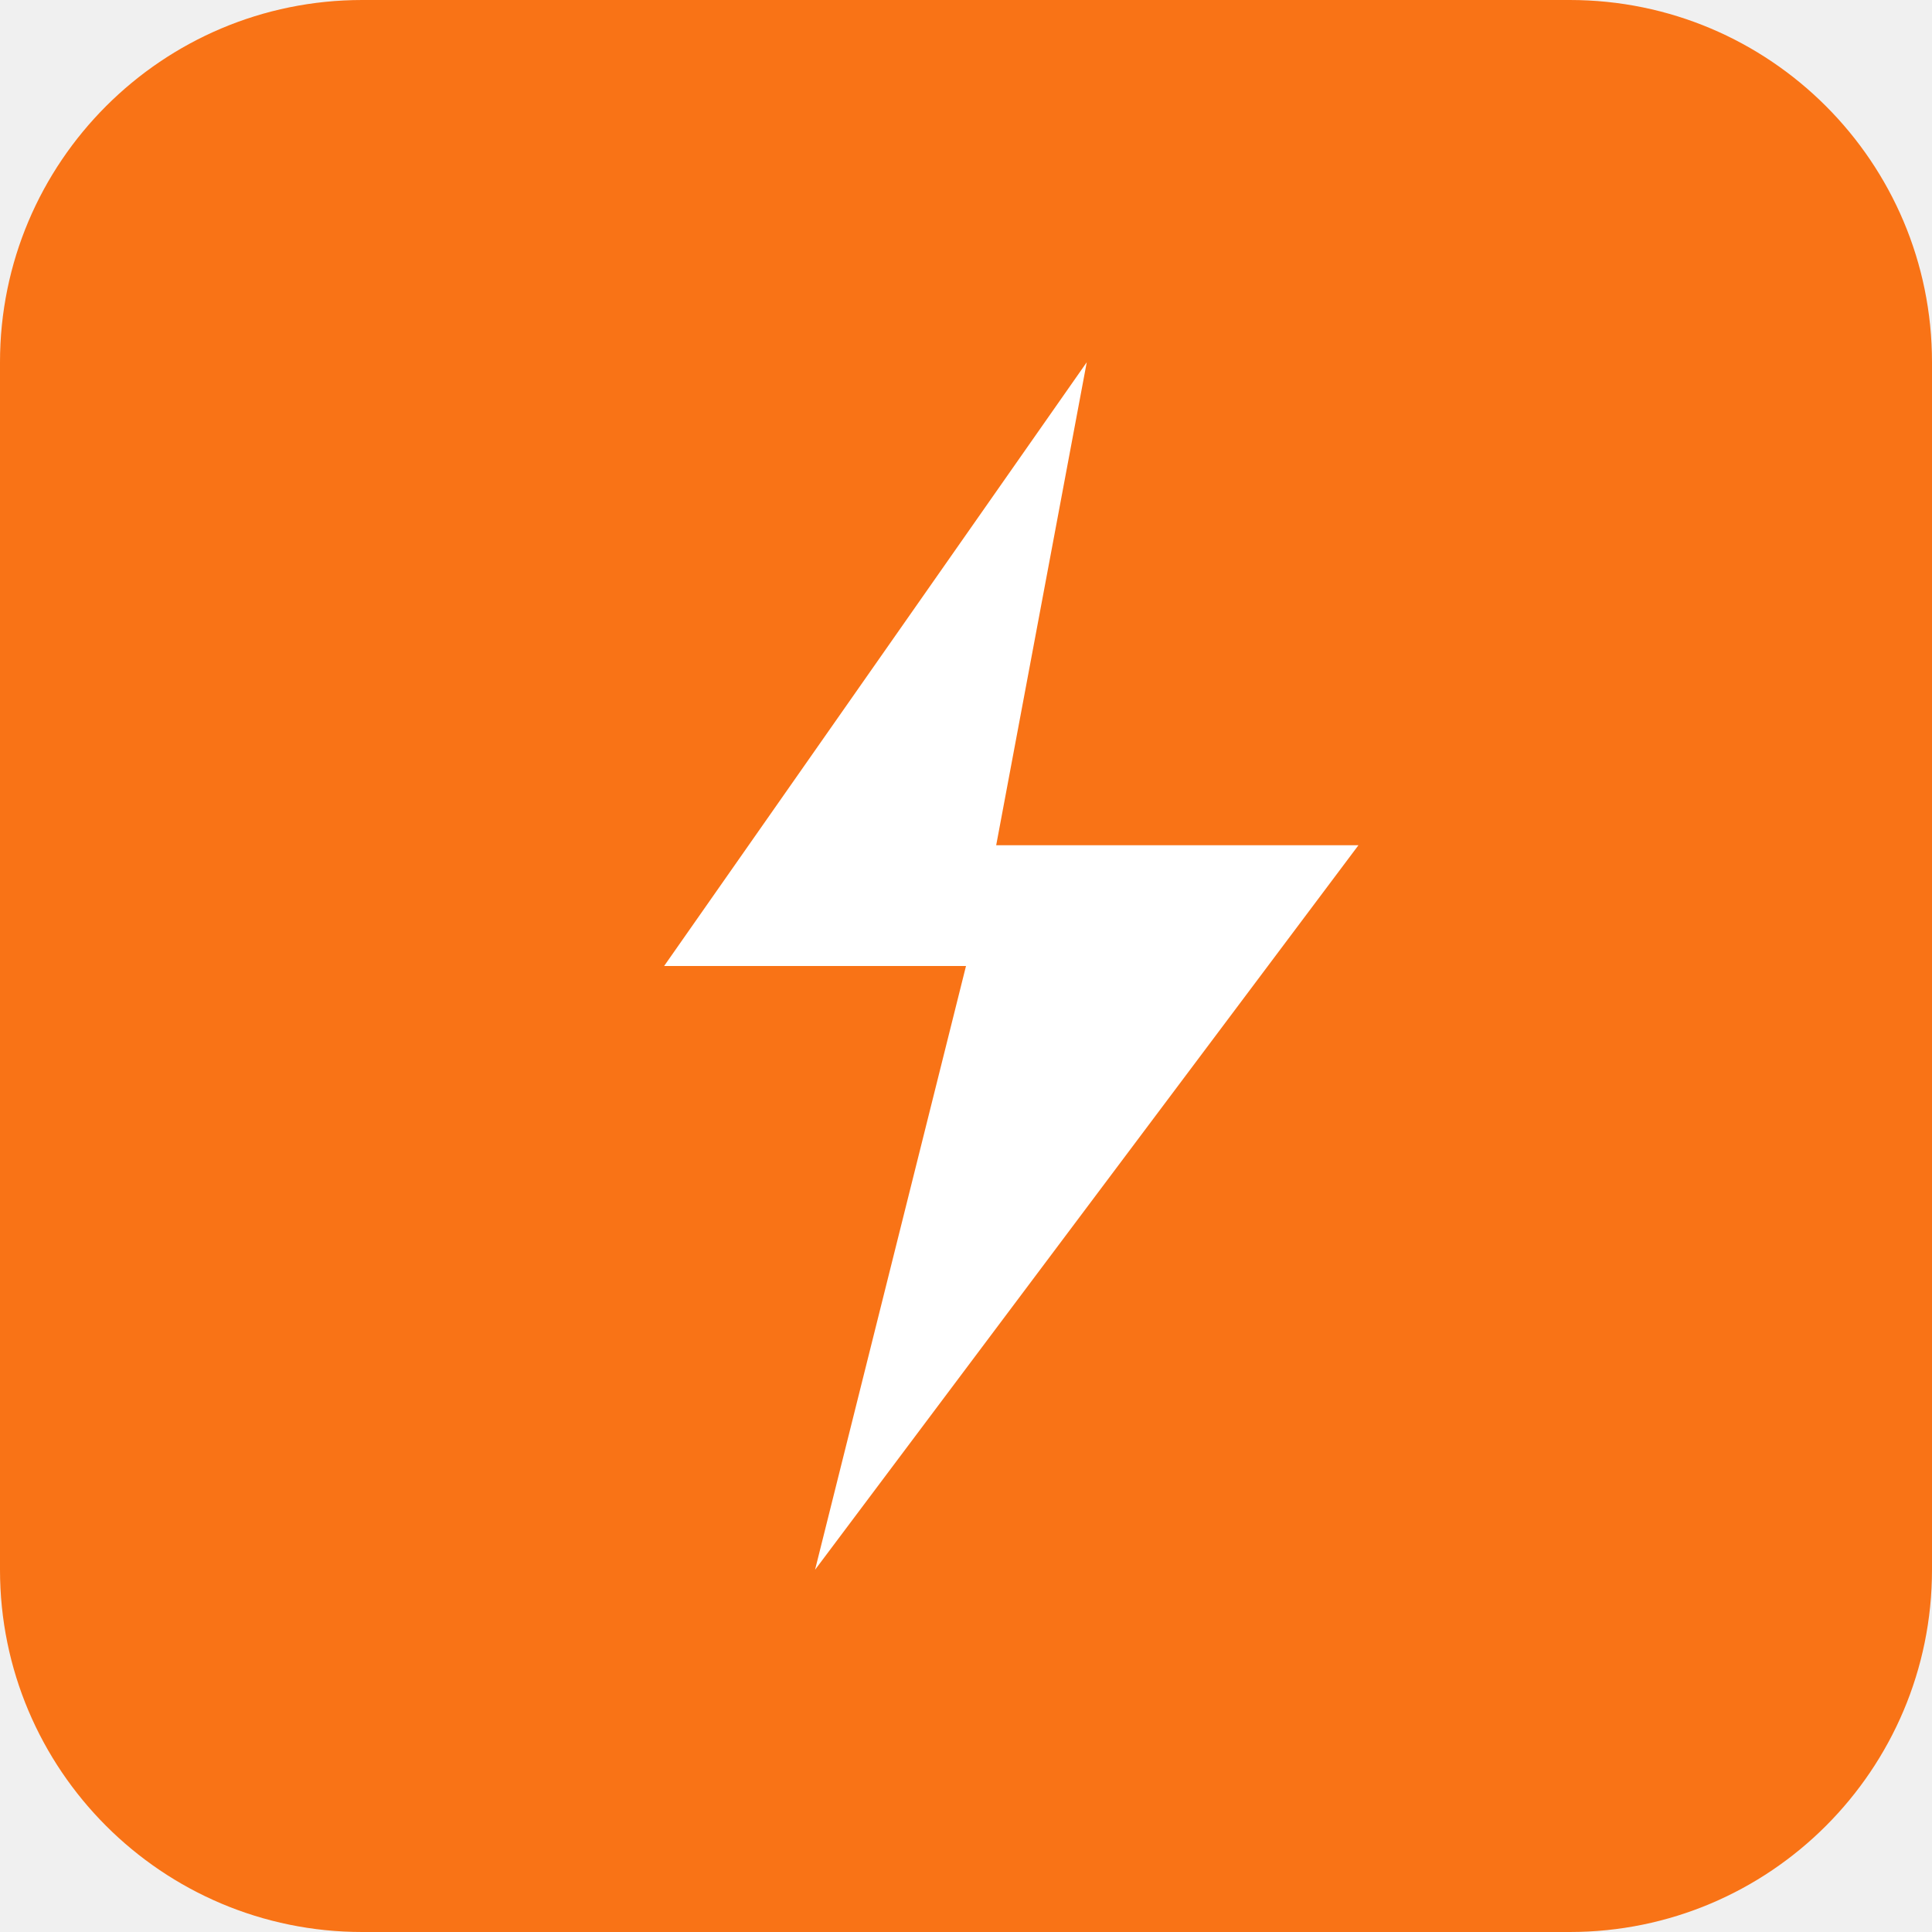
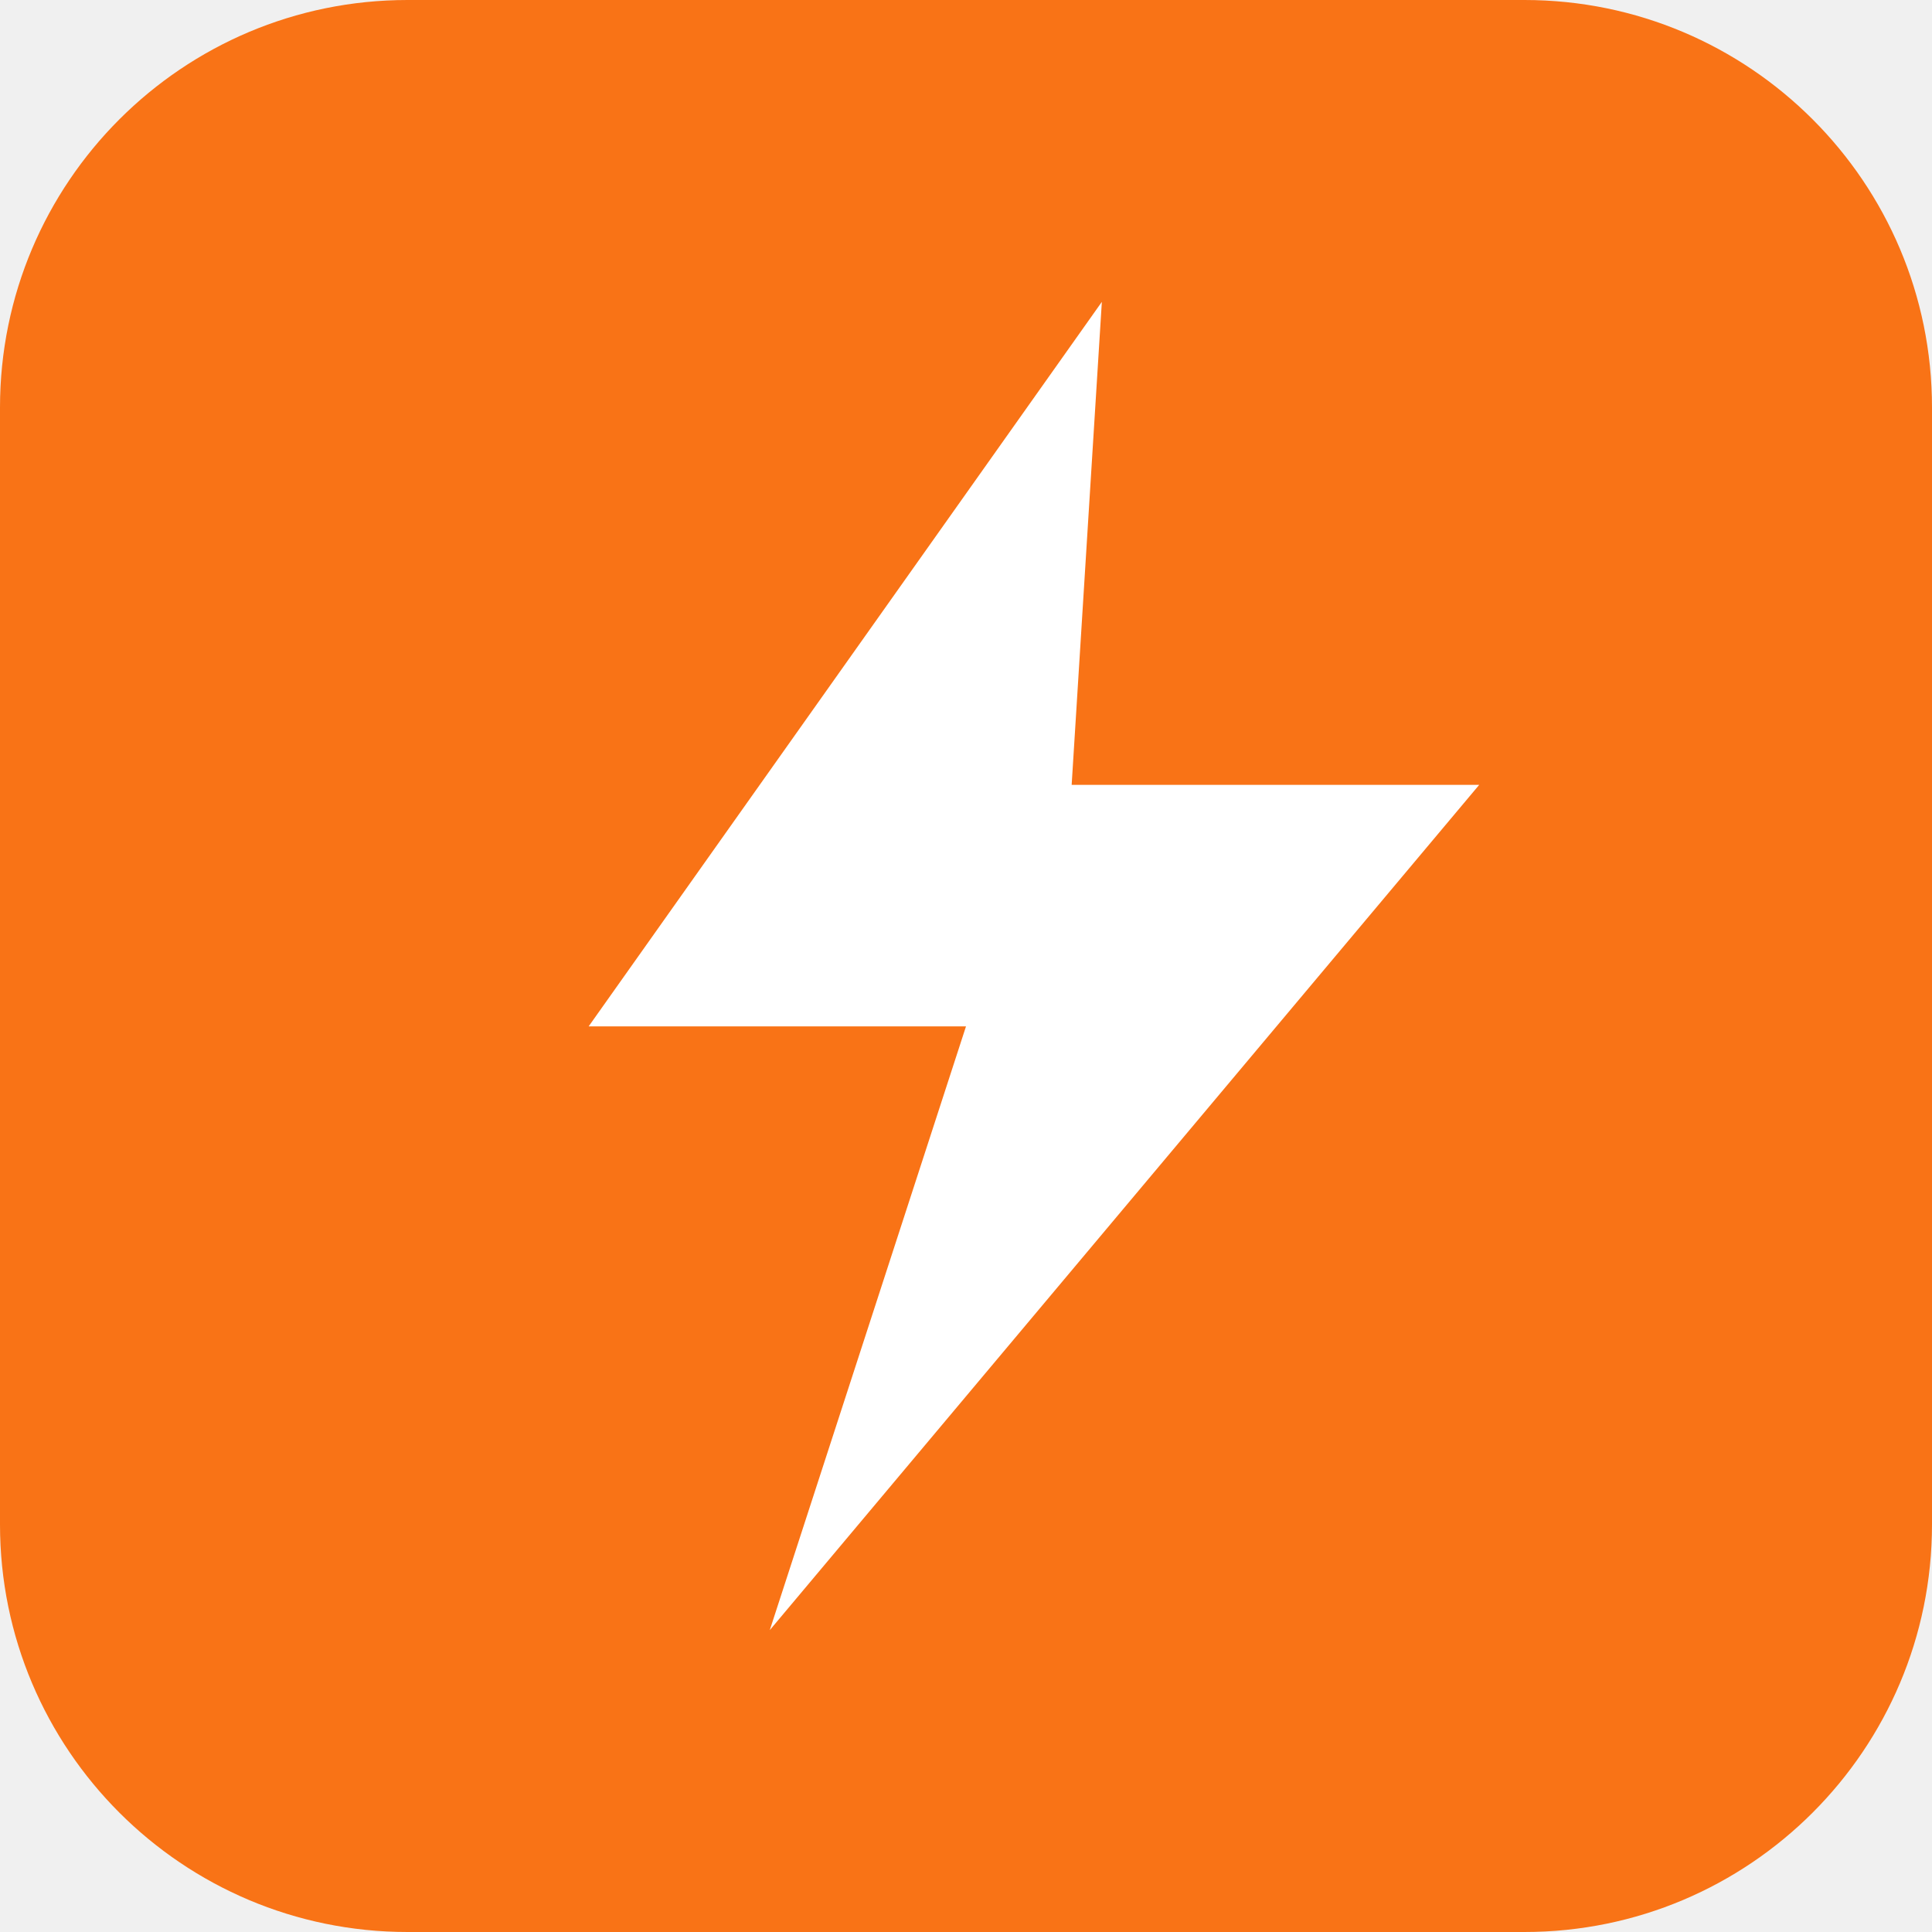
- <svg xmlns="http://www.w3.org/2000/svg" viewBox="0 0 32 32">
-   <rect x="0" y="0" width="32" height="32" rx="6" ry="6" fill="#f97316" />
-   <path d="M18 6L11 16h5l-2.5 10 9-12h-6l1.5-8z" fill="white" />
+ <svg xmlns="http://www.w3.org/2000/svg" viewBox="0 0 512 512">
+   <rect x="0" y="0" width="512" height="512" rx="108" ry="108" fill="#f97316" />
+   <path d="M292 80L156 272h100l-52 160 188-224H284l8-128z" fill="white" />
</svg>
